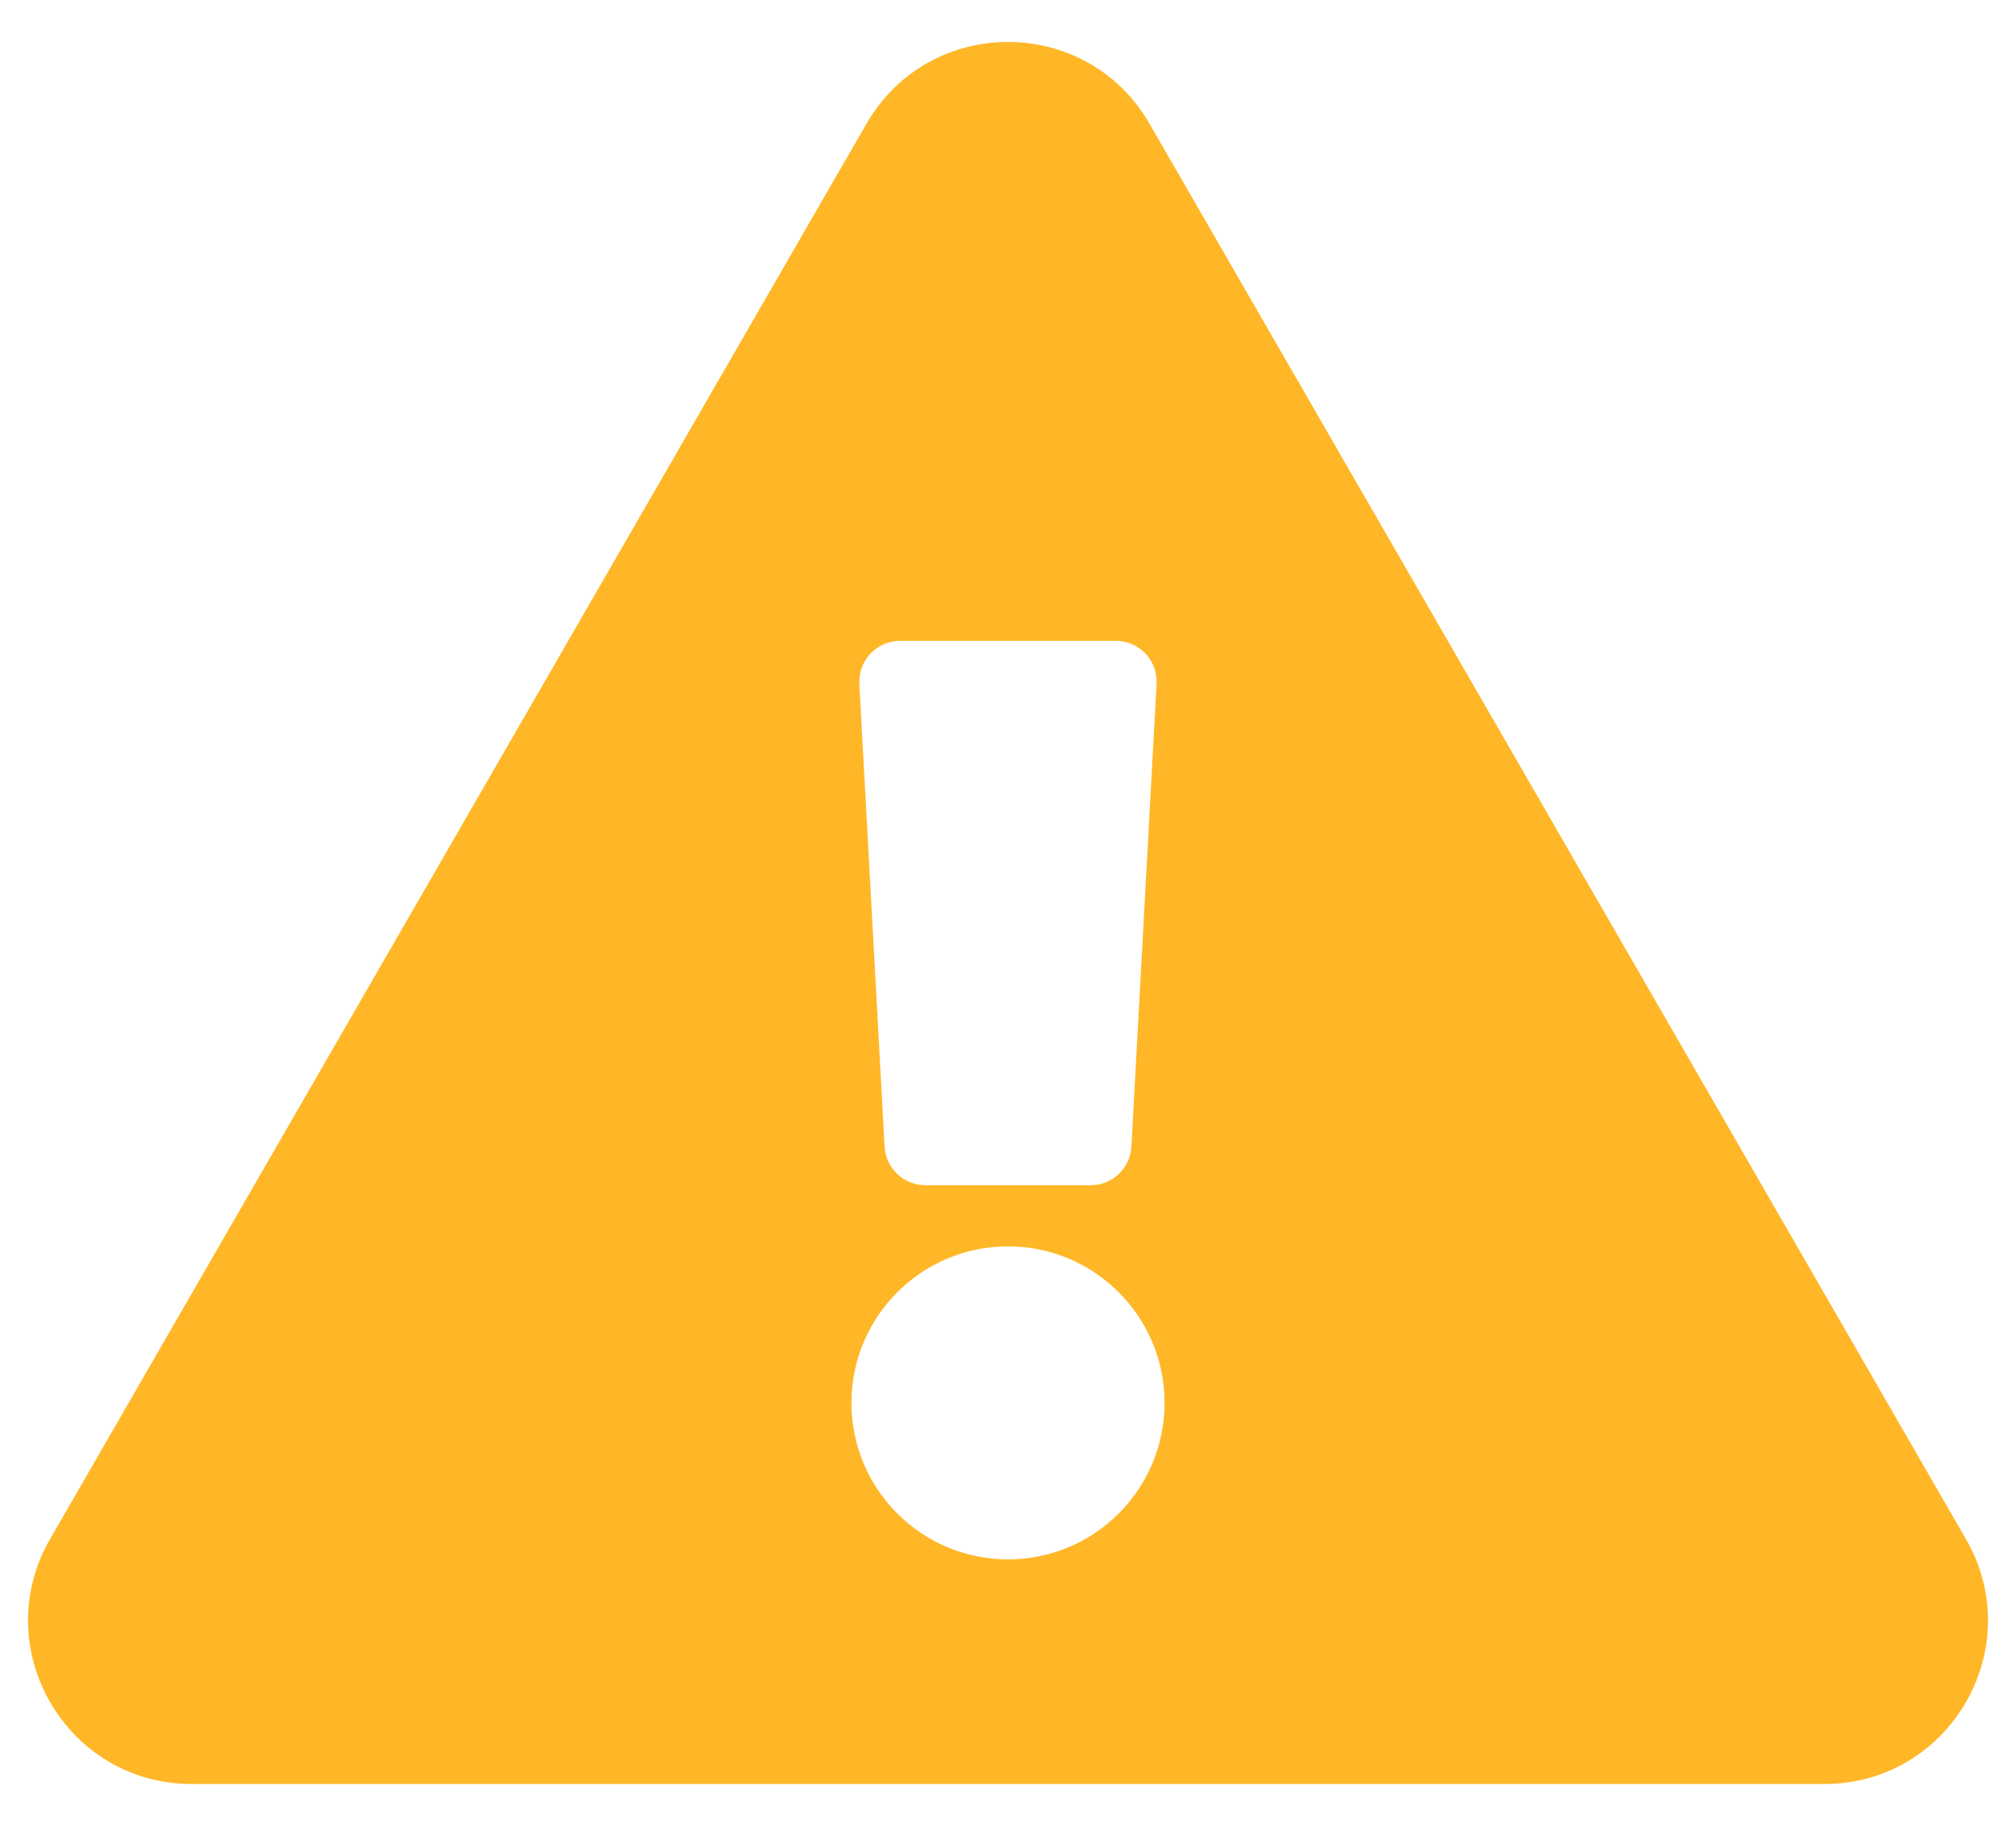
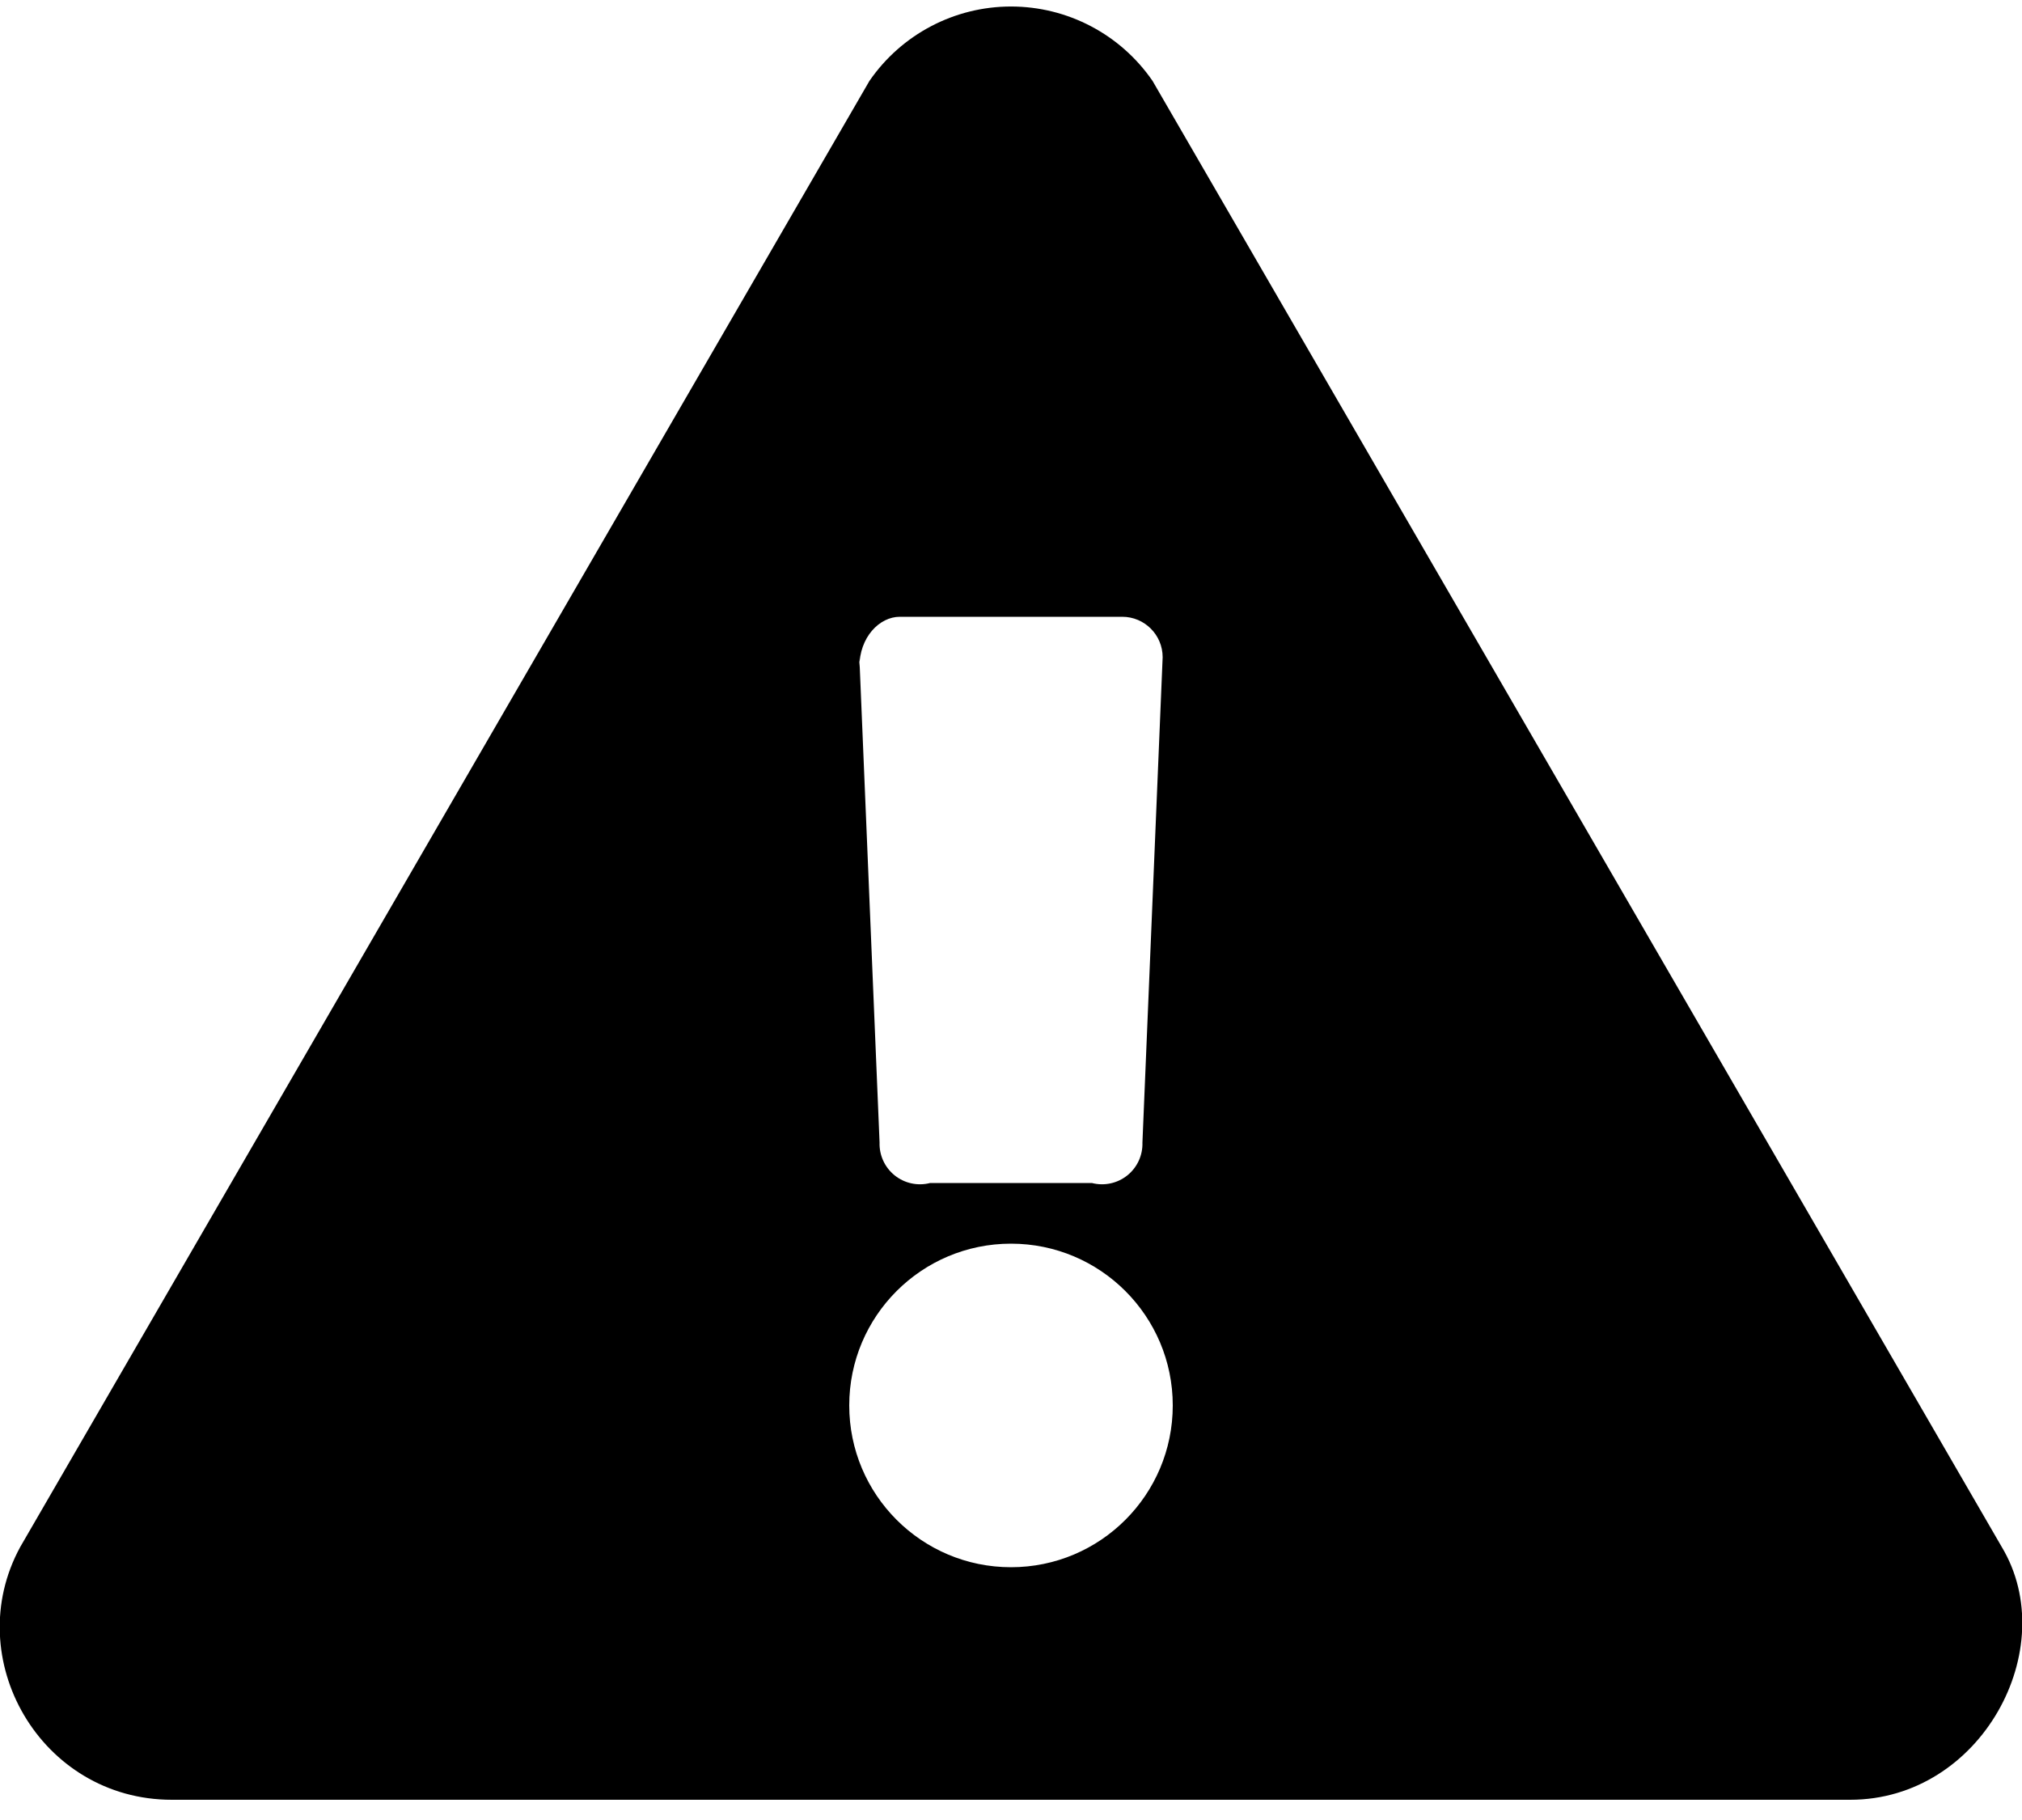
- <svg xmlns="http://www.w3.org/2000/svg" viewBox="0 0 24 22">
-   <g fill="none" fill-rule="evenodd" transform="translate(-2 -3)">
-     <path fill="#FFB727" d="M25.404 21.325c.748 1.296-.19 2.916-1.684 2.916H4.28c-1.496 0-2.43-1.623-1.684-2.916l9.72-16.853c.748-1.297 2.622-1.295 3.368 0l9.72 16.853zM14 17.84a1.863 1.863 0 100 3.727 1.863 1.863 0 000-3.727zm-1.77-6.698l.301 5.51c.014.257.228.46.486.46h1.966a.486.486 0 00.486-.46l.3-5.51a.486.486 0 00-.485-.512h-2.568c-.279 0-.5.234-.485.512z" />
-   </g>
+ <svg xmlns="http://www.w3.org/2000/svg" viewBox="0 0 20 18">
+   <path fill-rule="evenodd" d="M19.8 15.3c.6 1-.2 2.5-1.5 2.5H1.7c-1.3 0-2.1-1.4-1.5-2.5L8.6.8a1.7 1.7 0 012.8 0l8.4 14.5zm-9.8-3a1.6 1.6 0 100 3.2 1.6 1.6 0 000-3.2zM8.5 6.5l.2 4.8a.4.4 0 00.5.4h1.6a.4.4 0 00.5-.4l.2-4.8a.4.4 0 00-.4-.4H8.9c-.2 0-.4.2-.4.5z" />
</svg>
